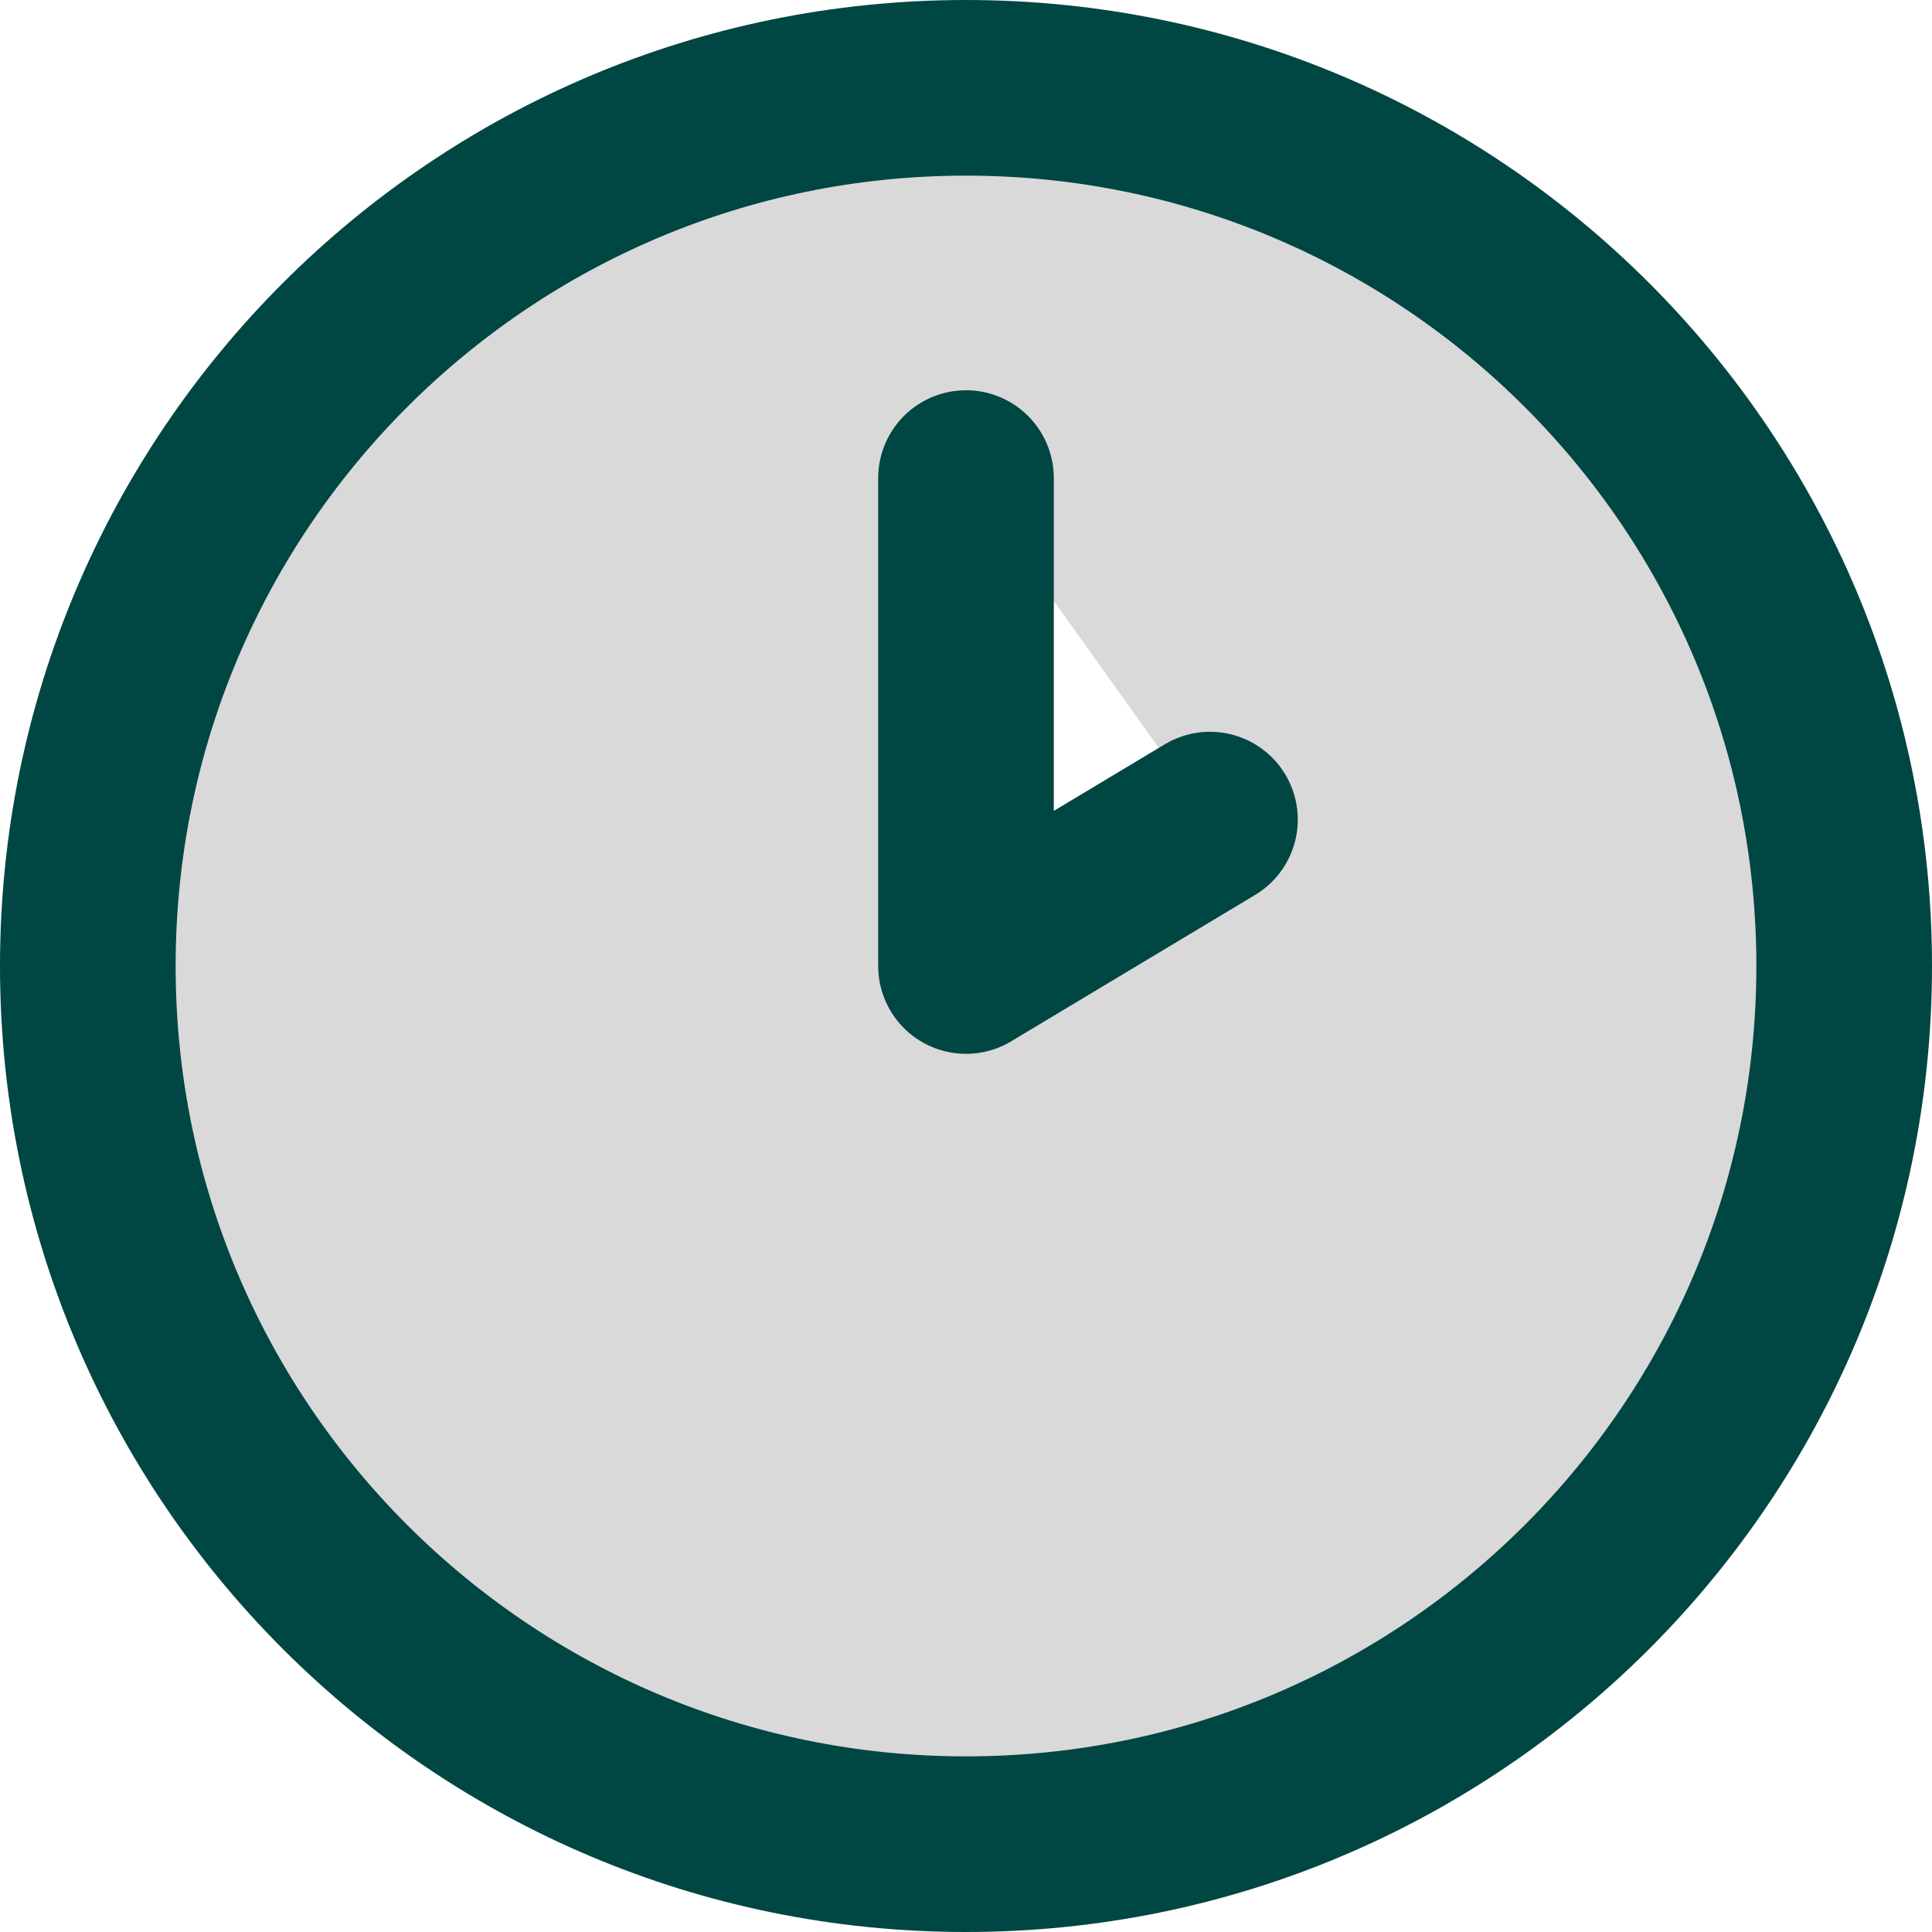
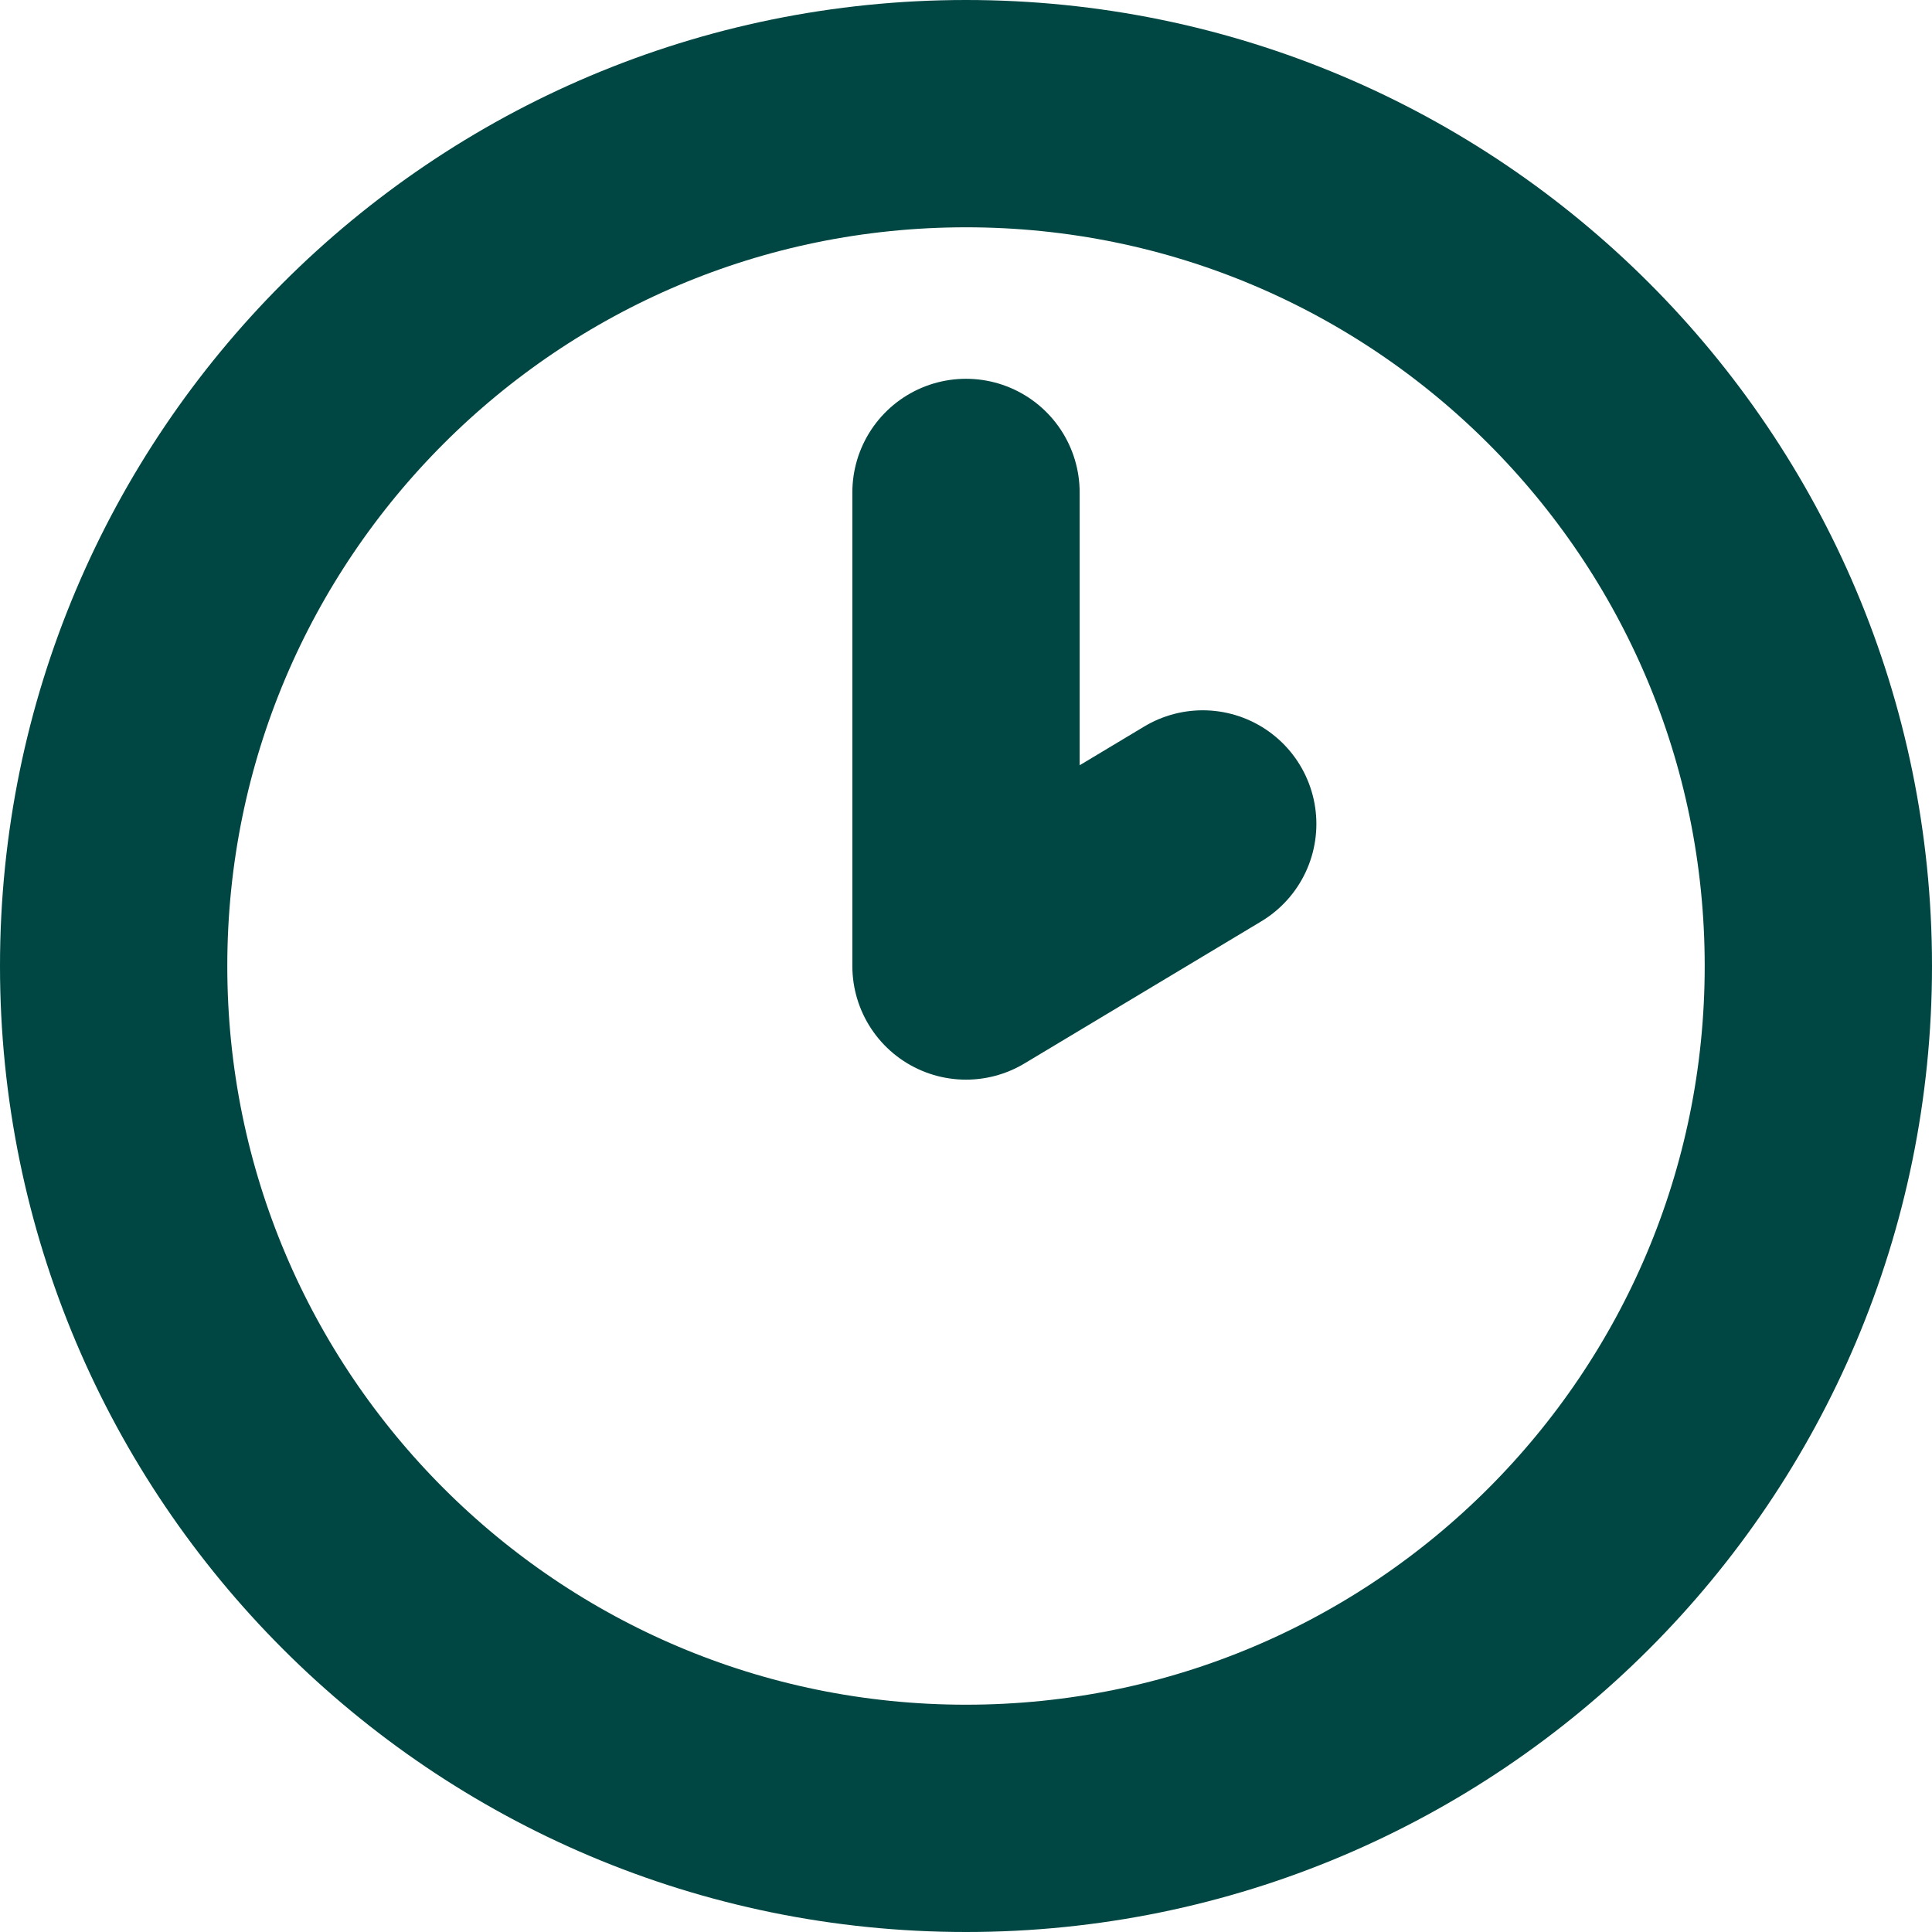
- <svg xmlns="http://www.w3.org/2000/svg" width="22" height="22" viewBox="0 0 22 22" fill="none">
-   <path d="M11 5.444V11L13.778 9.333M21 11C21 16.523 16.523 21 11 21C5.477 21 1 16.523 1 11C1 5.477 5.477 1 11 1C16.523 1 21 5.477 21 11Z" fill="#D9D9D9" />
-   <path d="M11 5.444V11L13.778 9.333M21 11C21 16.523 16.523 21 11 21C5.477 21 1 16.523 1 11C1 5.477 5.477 1 11 1C16.523 1 21 5.477 21 11Z" stroke="#004643" stroke-width="2" stroke-linecap="round" stroke-linejoin="round" />
+ <svg xmlns="http://www.w3.org/2000/svg" width="17" height="17" viewBox="0 0 17 17" fill="none">
+   <path d="M8.5 4.333V8.5L10.583 7.25M16 8.5C16 12.642 12.642 16 8.5 16C4.358 16 1 12.642 1 8.5C1 4.358 4.358 1 8.5 1C12.642 1 16 4.358 16 8.5Z" stroke="#004643" stroke-width="2" stroke-linecap="round" stroke-linejoin="round" />
</svg>
